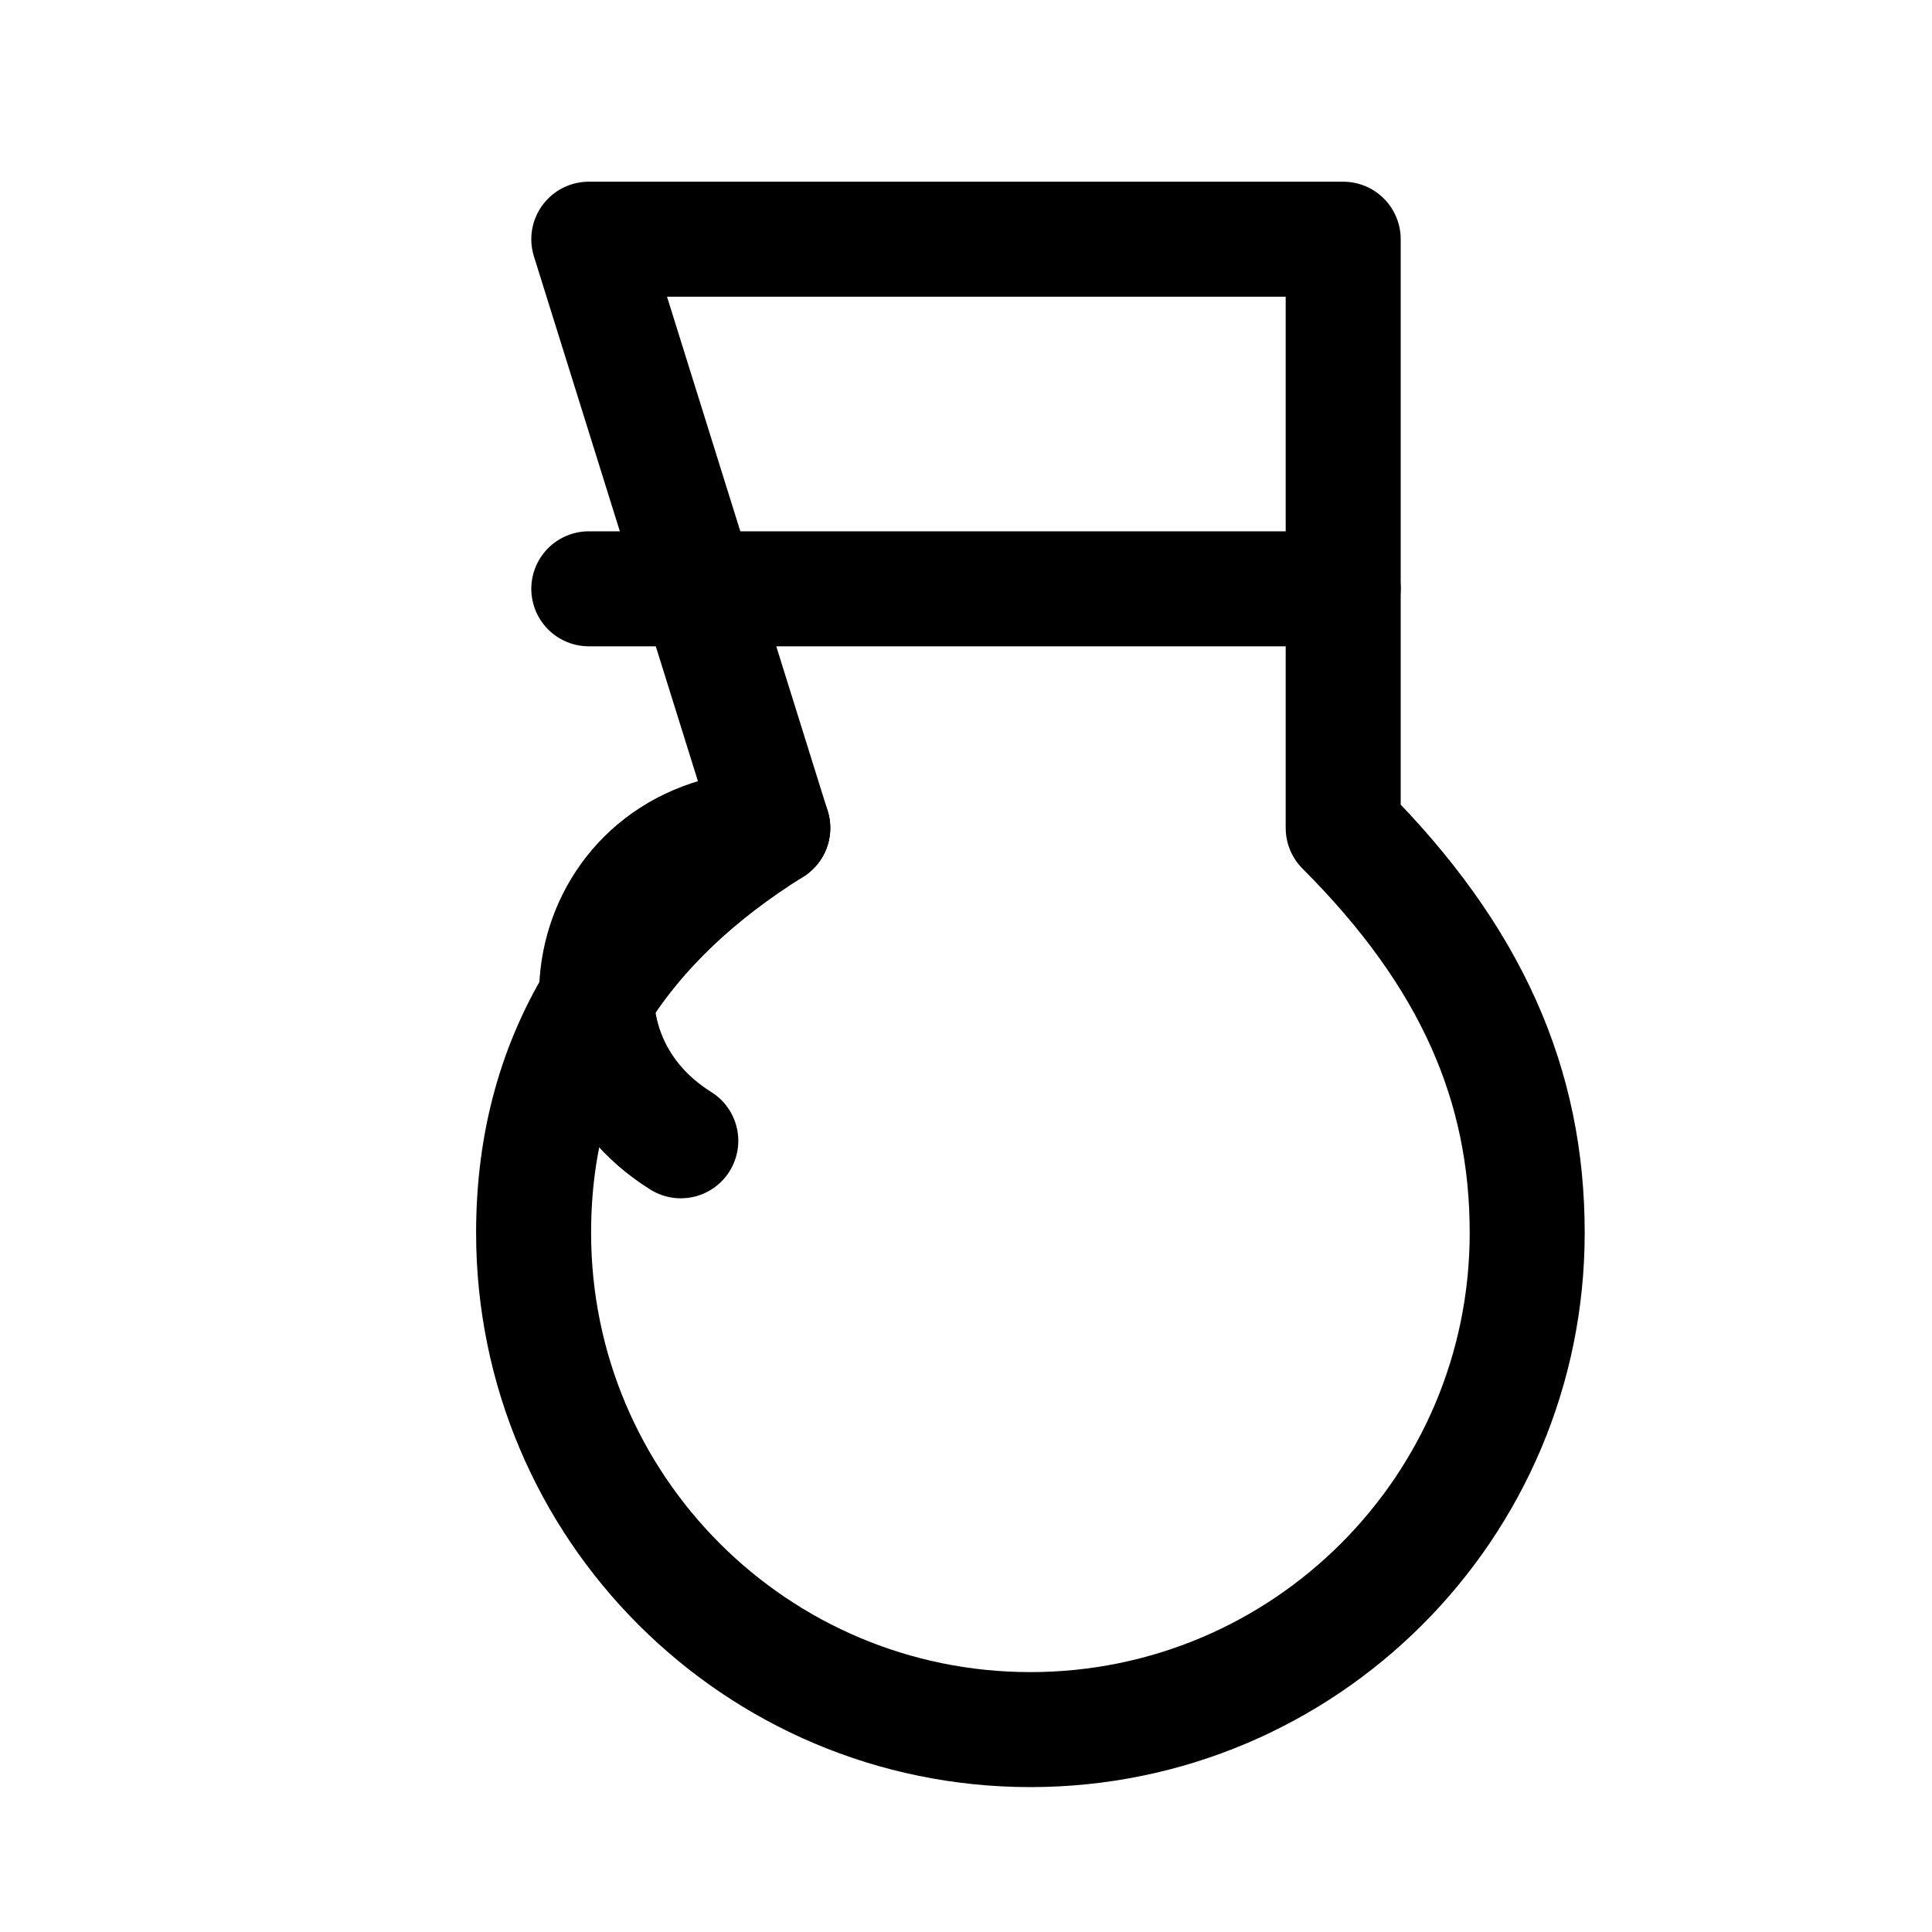
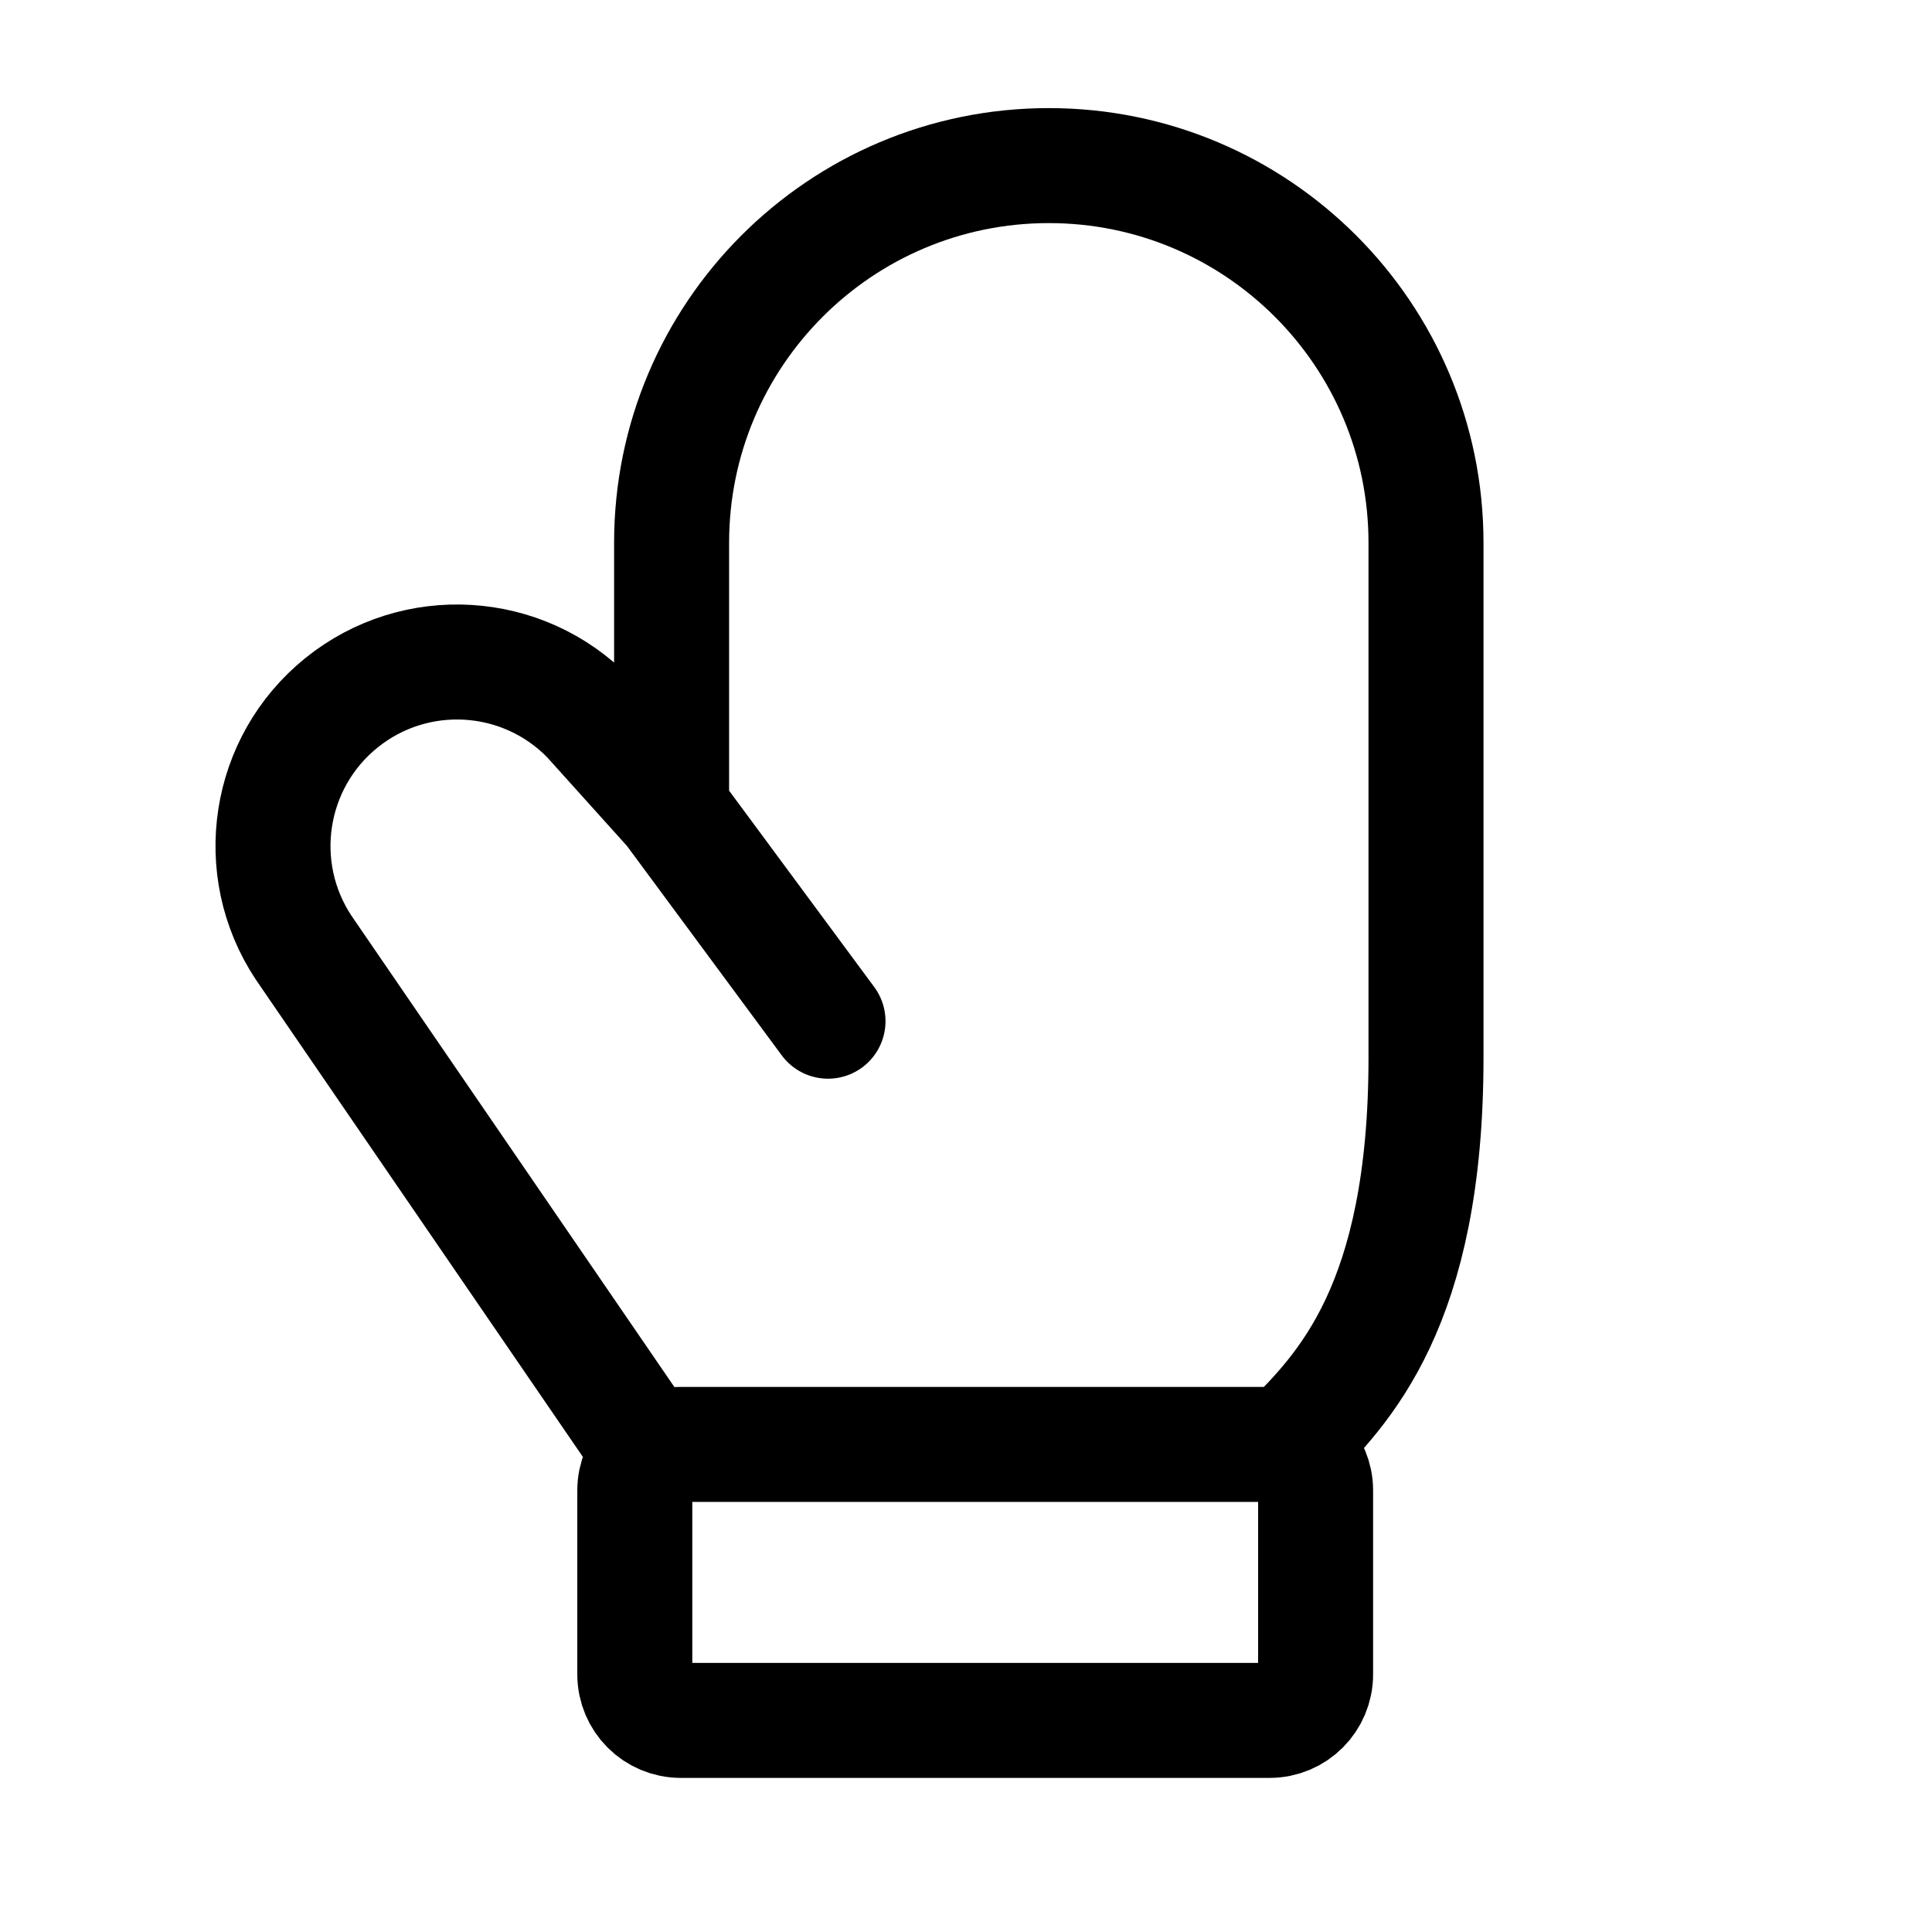
- <svg xmlns="http://www.w3.org/2000/svg" width="21" height="21" version="1.1" viewBox="0 0 21 21">
+ <svg xmlns="http://www.w3.org/2000/svg" width="21" height="21" viewBox="0 0 21 21">
  <g fill="none" stroke="#000" stroke-linecap="round" stroke-linejoin="round" stroke-width="1.25">
-     <path d="m6.4 2.6h8.2v6.4c1.4 1.4 2 2.8 2 4.4a5.4 5.4 0 0 1-10.8 0c0-2 1-3.4 2.6-4.4z" />
-     <path d="m6.4 6.4h8.2" />
-     <path d="m8.4 9c-2 0-2.6 2.4-1 3.4" />
+     <path d="m7 15.7-3.7-5.4a2 2 0 0 1 3.1-2.5l.9 1V5.9a4.1 4.1 0 0 1 8.2 0v5.6c0 2.7-.9 3.6-1.5 4.2M7.3 8.8 9 11.1" />
+     <rect x="6.9" y="15.7" width="7.4" height="3" rx=".5" />
  </g>
</svg>
